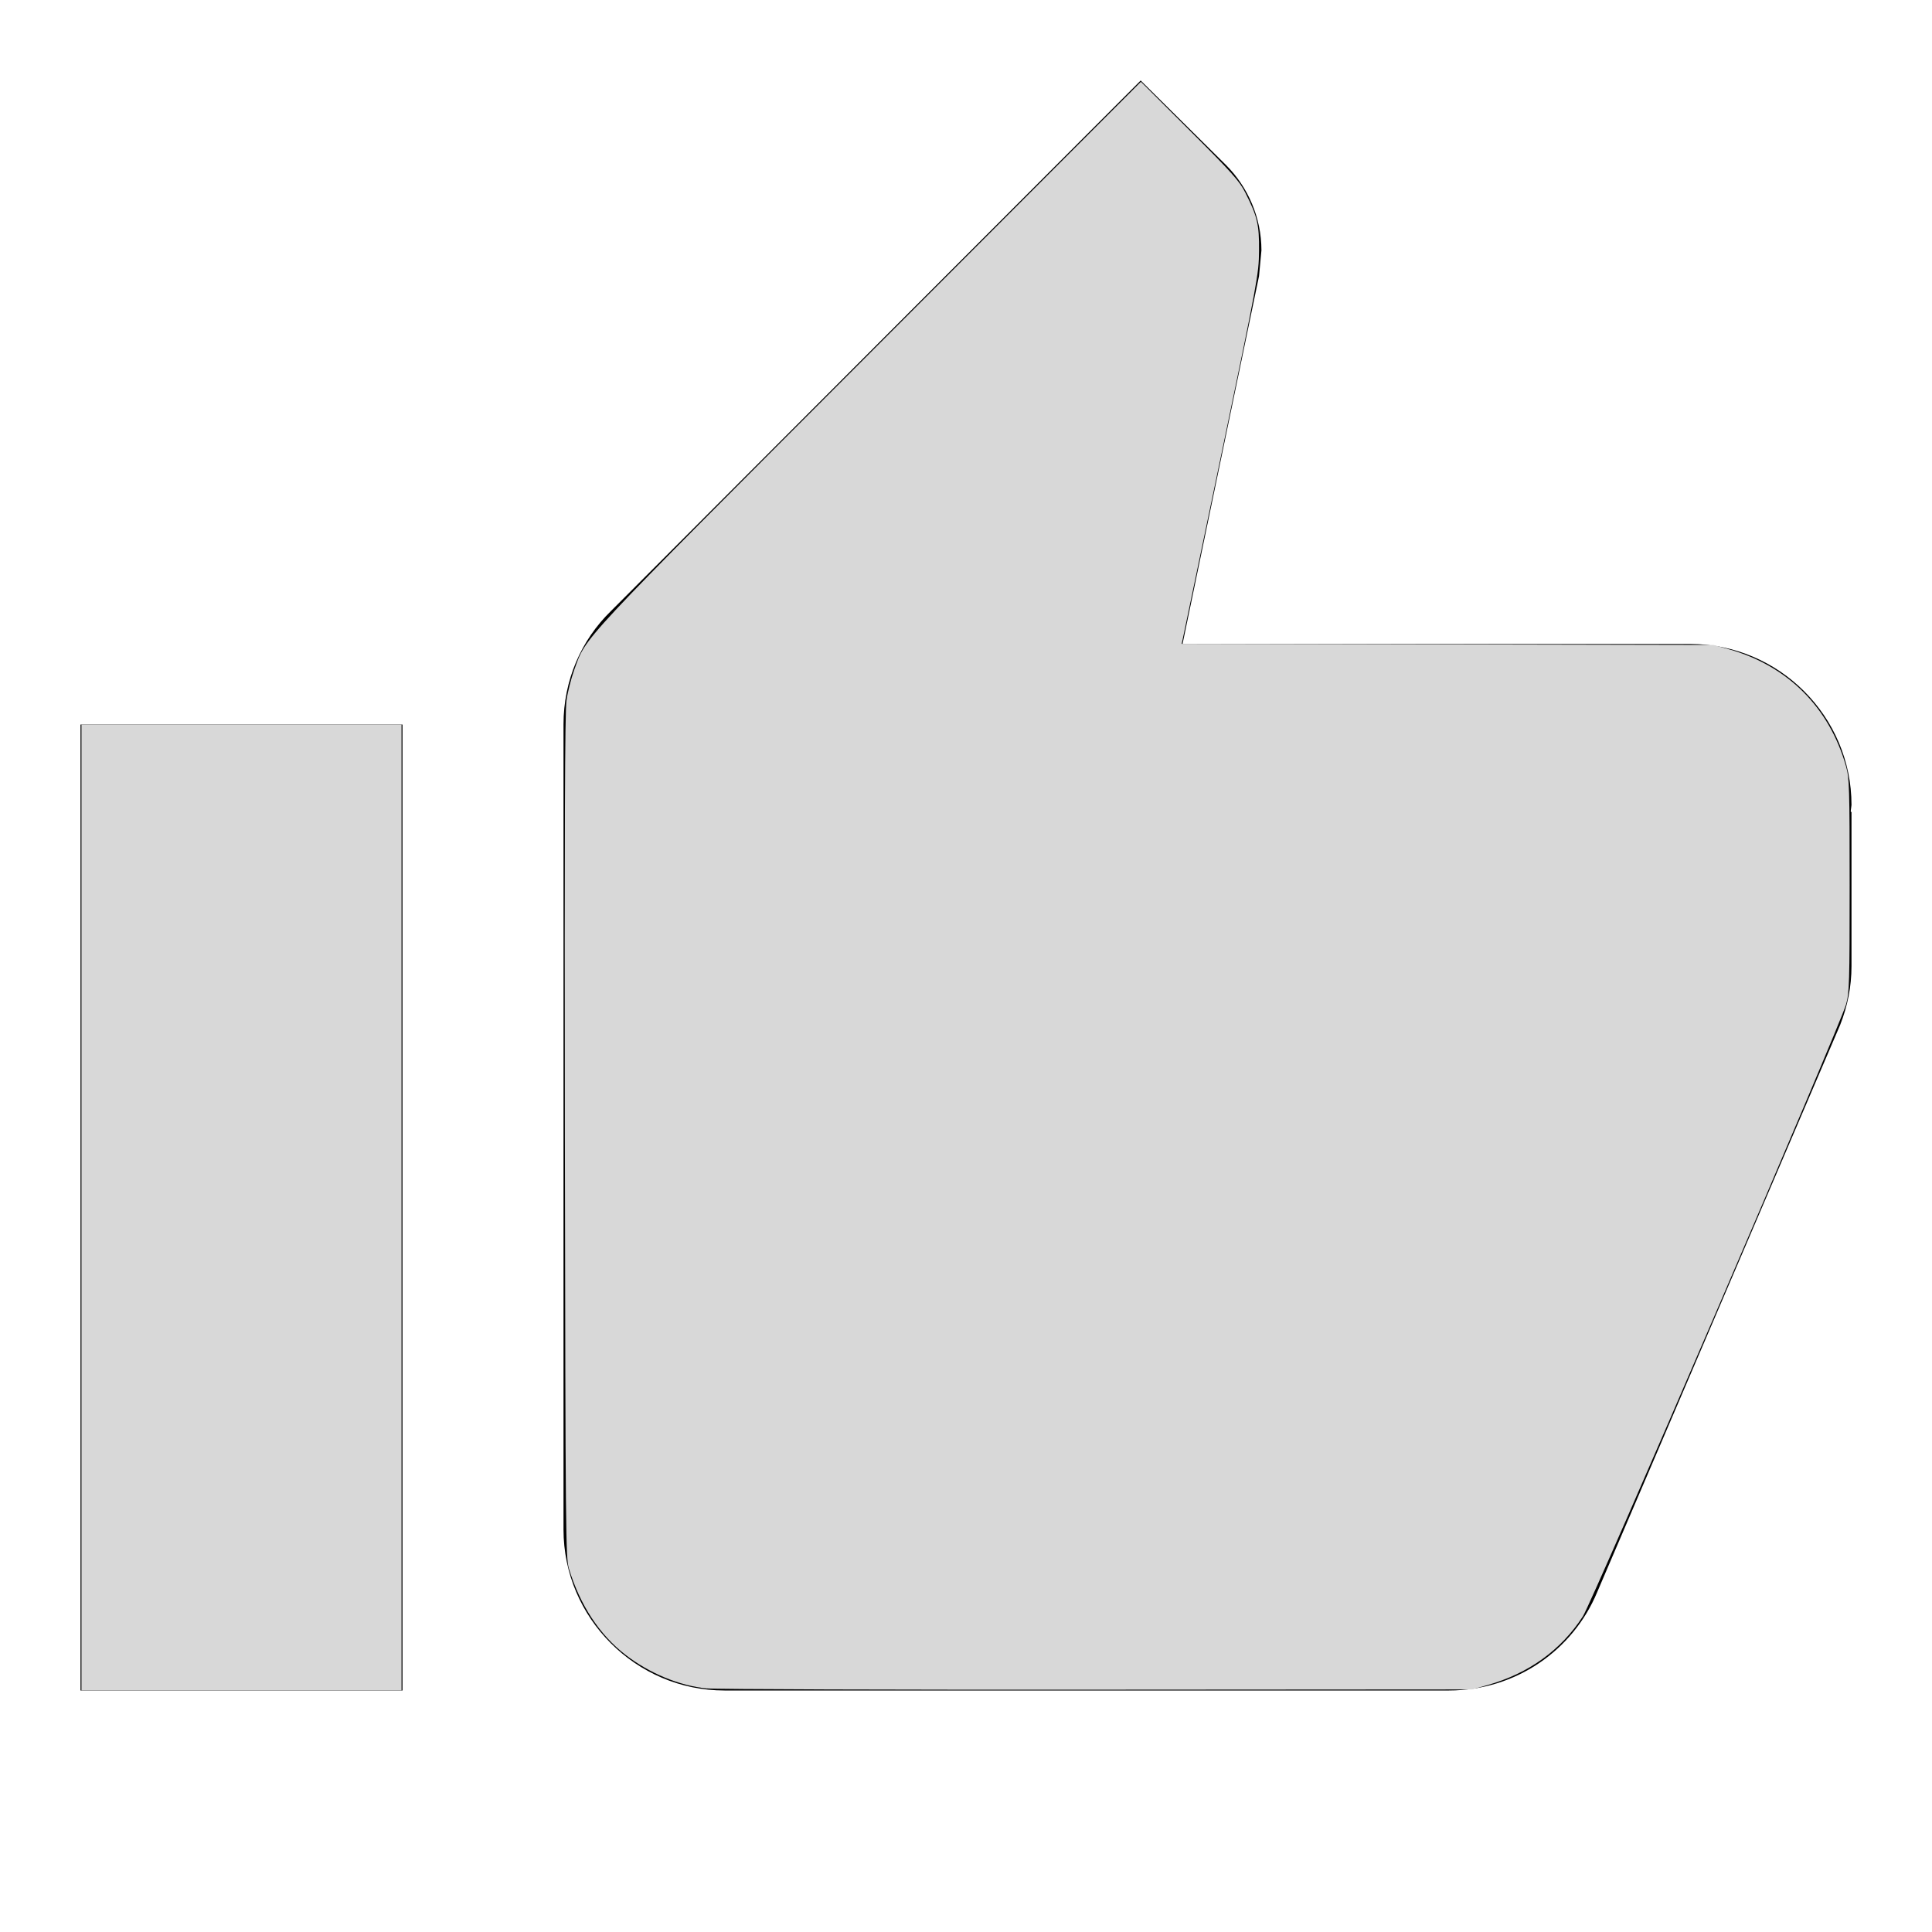
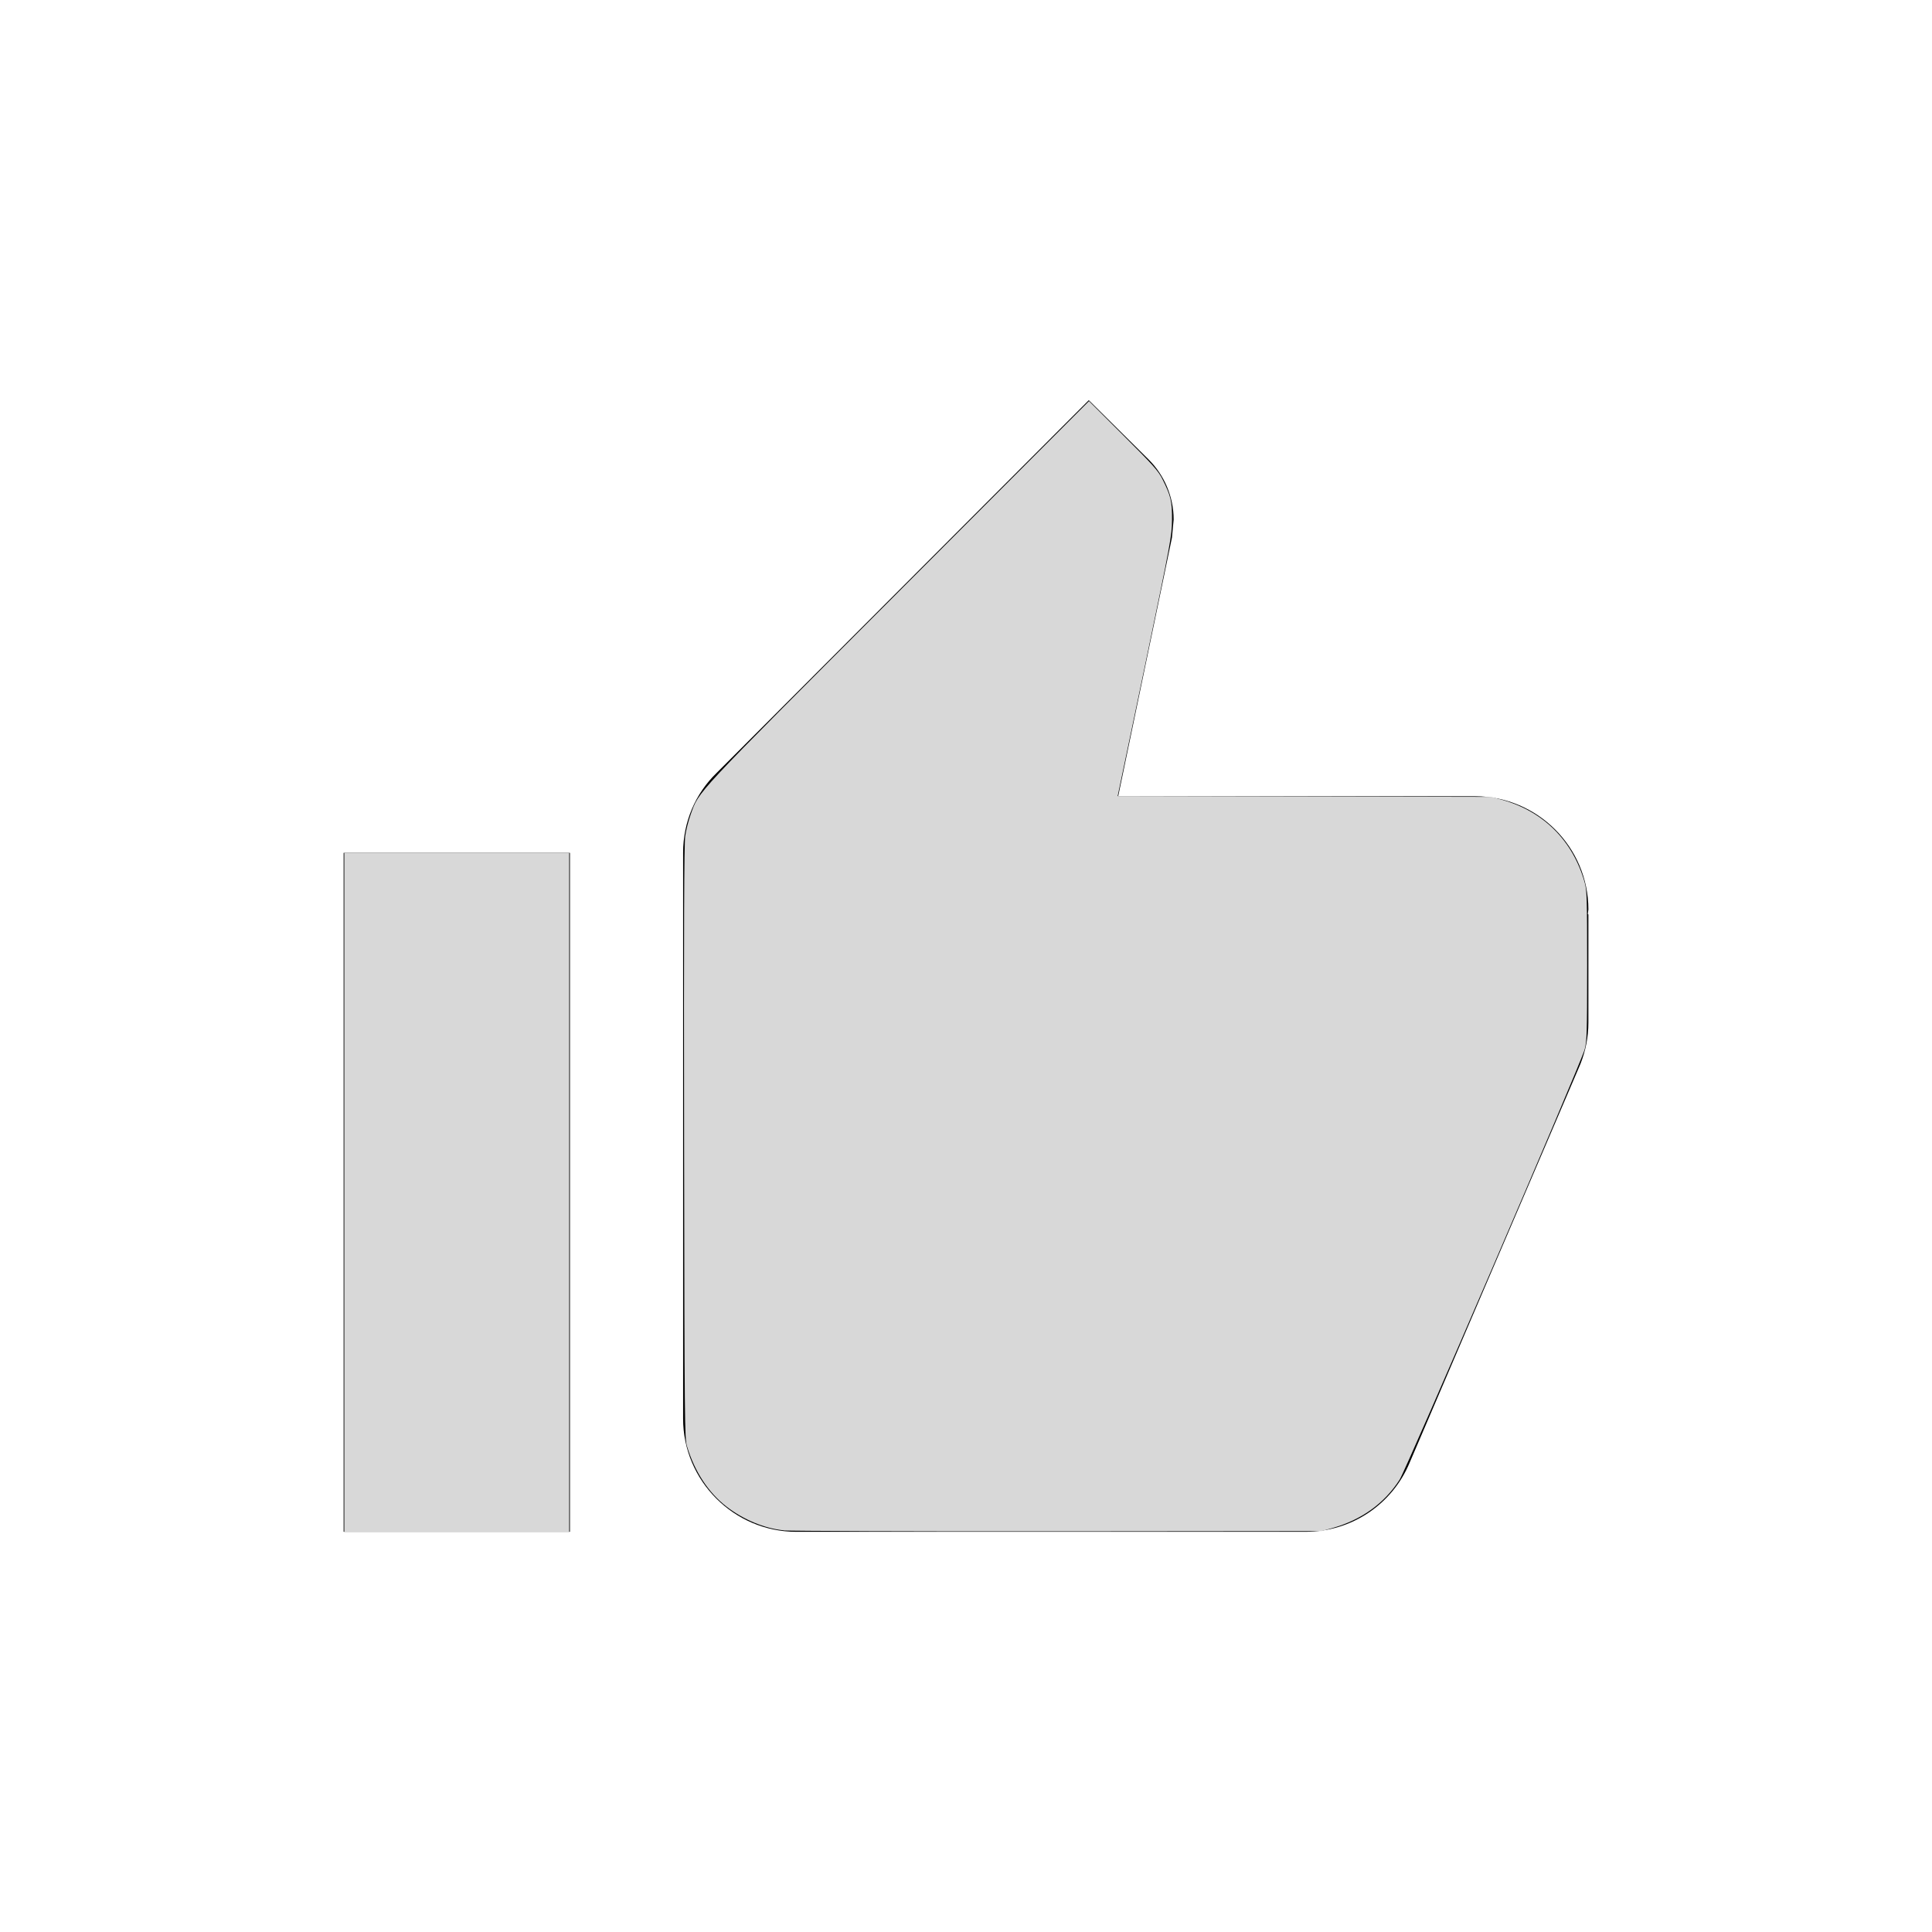
<svg xmlns="http://www.w3.org/2000/svg" viewBox="0 0 24 24" preserveAspectRatio="xMidYMid meet" focusable="false" class="style-scope iron-icon" style="pointer-events: none; display: block; width: 100%; height: 100%;" version="1.1" id="svg6">
  <defs id="defs10" />
-   <g class="style-scope iron-icon" id="g4">
-     <path d="M1 21h4V9H1v12zm22-11c0-1.1-.9-2-2-2h-6.31l.95-4.57.03-.32c0-.41-.17-.79-.44-1.06L14.17 1 7.59 7.59C7.22 7.95 7 8.45 7 9v10c0 1.1.9 2 2 2h9c.83 0 1.54-.5 1.84-1.22l3.02-7.05c.09-.23.14-.47.14-.73v-1.91l-.01-.01L23 10z" class="style-scope iron-icon" id="path2" />
+   <g class="style-scope iron-icon" id="g4" transform="matrix(0.702866,0,0,0.702866,3.565608,4.268475)">
+     <path d="M 1,21 H 5 V 9 H 1 Z M 23,10 C 23,8.9 22.1,8 21,8 H 14.69 L 15.64,3.43 15.67,3.11 C 15.67,2.7 15.5,2.32 15.23,2.05 L 14.17,1 7.59,7.59 C 7.22,7.95 7,8.45 7,9 v 10 c 0,1.1 0.9,2 2,2 h 9 c 0.83,0 1.54,-0.5 1.84,-1.22 l 3.02,-7.05 C 22.95,12.5 23,12.26 23,12 v -1.91 l -0.01,-0.01 z" class="style-scope iron-icon" id="path2" />
  </g>
-   <path style="fill:#d8d8d8;stroke-width:0.024" d="M 8.784,20.975 C 8.444,20.942 8.07,20.788 7.772,20.558 7.448,20.309 7.206,19.94 7.068,19.488 7.027,19.352 7.025,19.095 7.017,14.119 7.012,10.322 7.017,8.841 7.037,8.704 7.051,8.599 7.095,8.429 7.132,8.325 7.288,7.898 7.13,8.067 10.798,4.395 l 3.375,-3.379 0.606,0.605 c 0.526,0.525 0.617,0.627 0.69,0.771 0.151,0.298 0.174,0.395 0.171,0.726 -0.003,0.29 -0.015,0.358 -0.47,2.536 -0.257,1.231 -0.473,2.262 -0.479,2.291 l -0.012,0.053 3.304,0.007 3.304,0.007 0.189,0.053 c 0.732,0.206 1.249,0.723 1.457,1.458 0.04,0.142 0.044,0.264 0.044,1.476 0,1.209 -0.004,1.335 -0.044,1.476 -0.075,0.266 -3.152,7.421 -3.27,7.604 -0.271,0.419 -0.673,0.709 -1.186,0.854 l -0.19,0.054 -4.655,0.003 c -2.56,0.002 -4.741,-0.005 -4.847,-0.016 z" id="path837" />
-   <path style="fill:#d8d8d8;stroke-width:0.024" d="M 1.012,15 V 9 H 3 4.988 v 6 6 H 3 1.012 Z" id="path839" />
+   <path style="fill:#d8d8d8;stroke-width:0.017" d="M 9.739,19.011 C 9.5,18.988 9.238,18.879 9.028,18.718 8.801,18.543 8.63,18.284 8.534,17.966 c -0.029,-0.096 -0.031,-0.276 -0.036,-3.774 -0.004,-2.669 -1.578e-4,-3.71 0.014,-3.806 0.01,-0.073 0.041,-0.193 0.067,-0.266 0.11,-0.301 -0.001,-0.181 2.577,-2.762 l 2.372,-2.375 0.426,0.425 c 0.37,0.369 0.434,0.441 0.485,0.542 0.106,0.21 0.122,0.278 0.12,0.51 -0.003,0.204 -0.011,0.251 -0.33,1.782 -0.181,0.865 -0.332,1.59 -0.337,1.61 l -0.008,0.037 2.322,0.005 2.322,0.005 0.133,0.037 c 0.515,0.145 0.878,0.508 1.024,1.025 0.028,0.1 0.031,0.186 0.031,1.038 0,0.85 -0.004,0.938 -0.031,1.038 -0.053,0.187 -2.216,5.216 -2.299,5.345 -0.19,0.295 -0.473,0.498 -0.834,0.6 l -0.134,0.038 -3.272,0.003 c -1.799,0.002 -3.333,-0.005 -3.407,-0.011 z" id="path837" />
+   <path style="fill:#d8d8d8;stroke-width:0.017" d="m 4.277,14.811 v -4.217 h 1.397 1.397 v 4.217 4.217 H 5.674 4.277 Z" id="path839" />
</svg>
